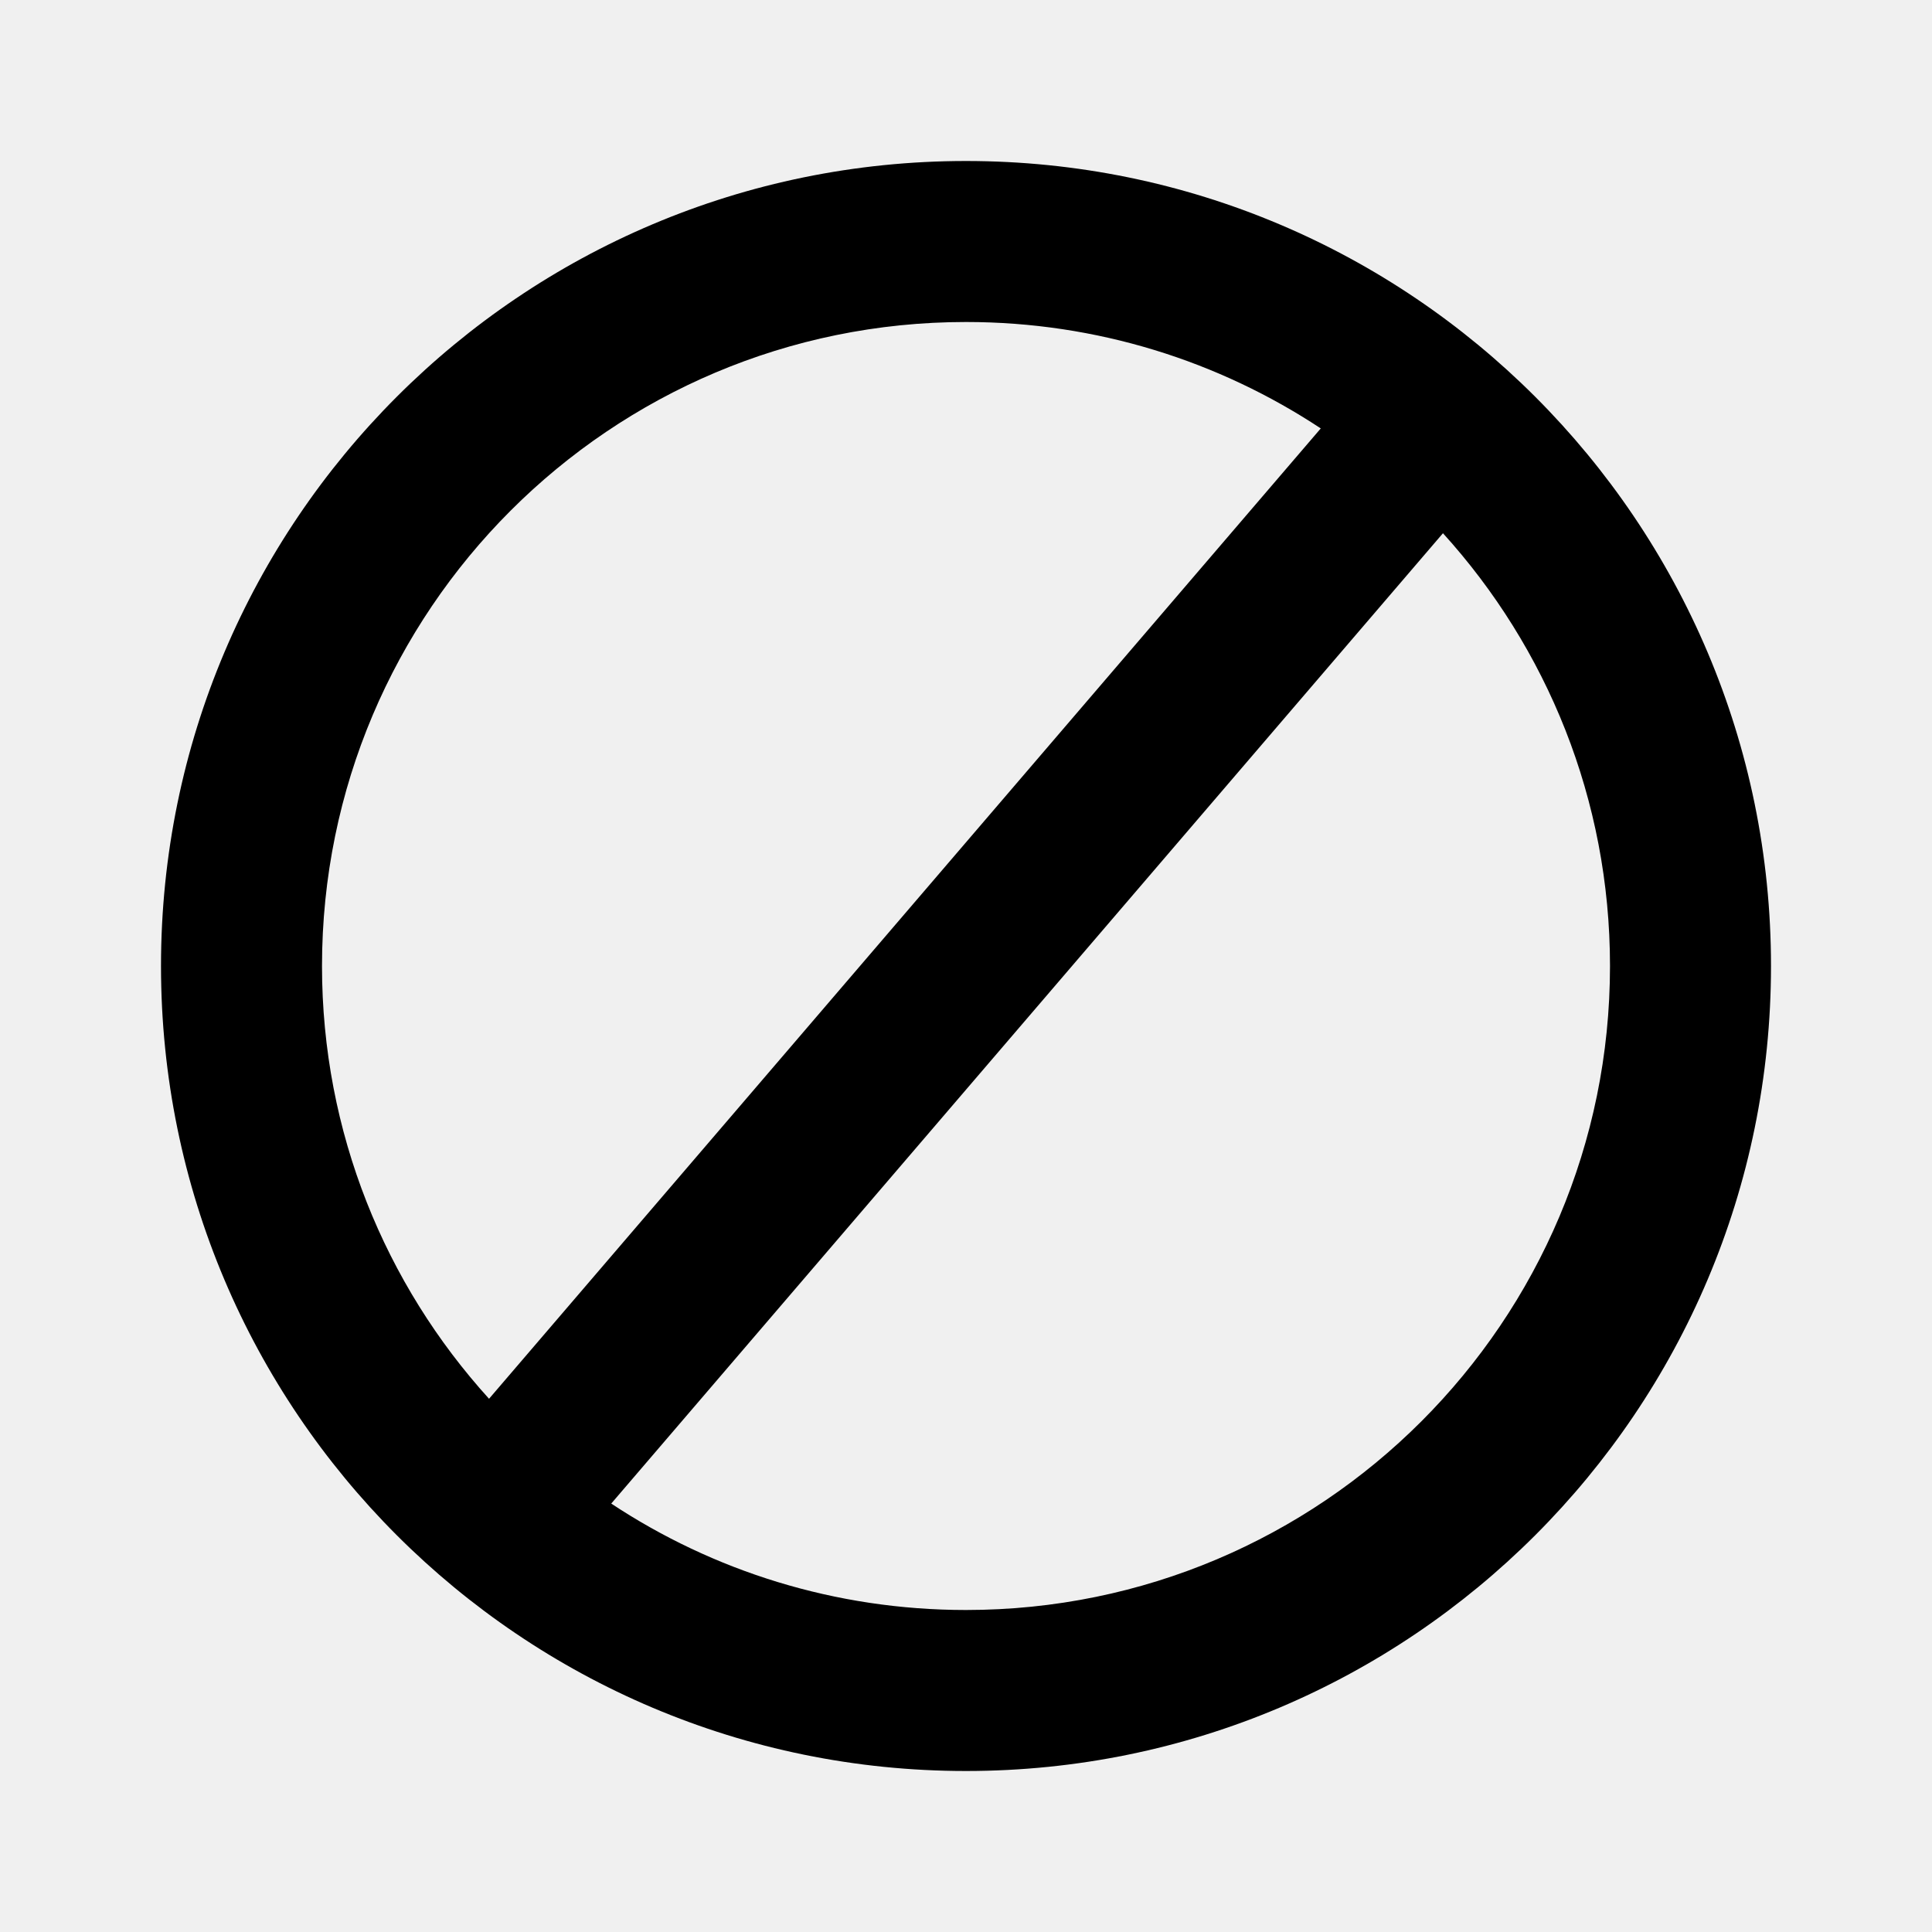
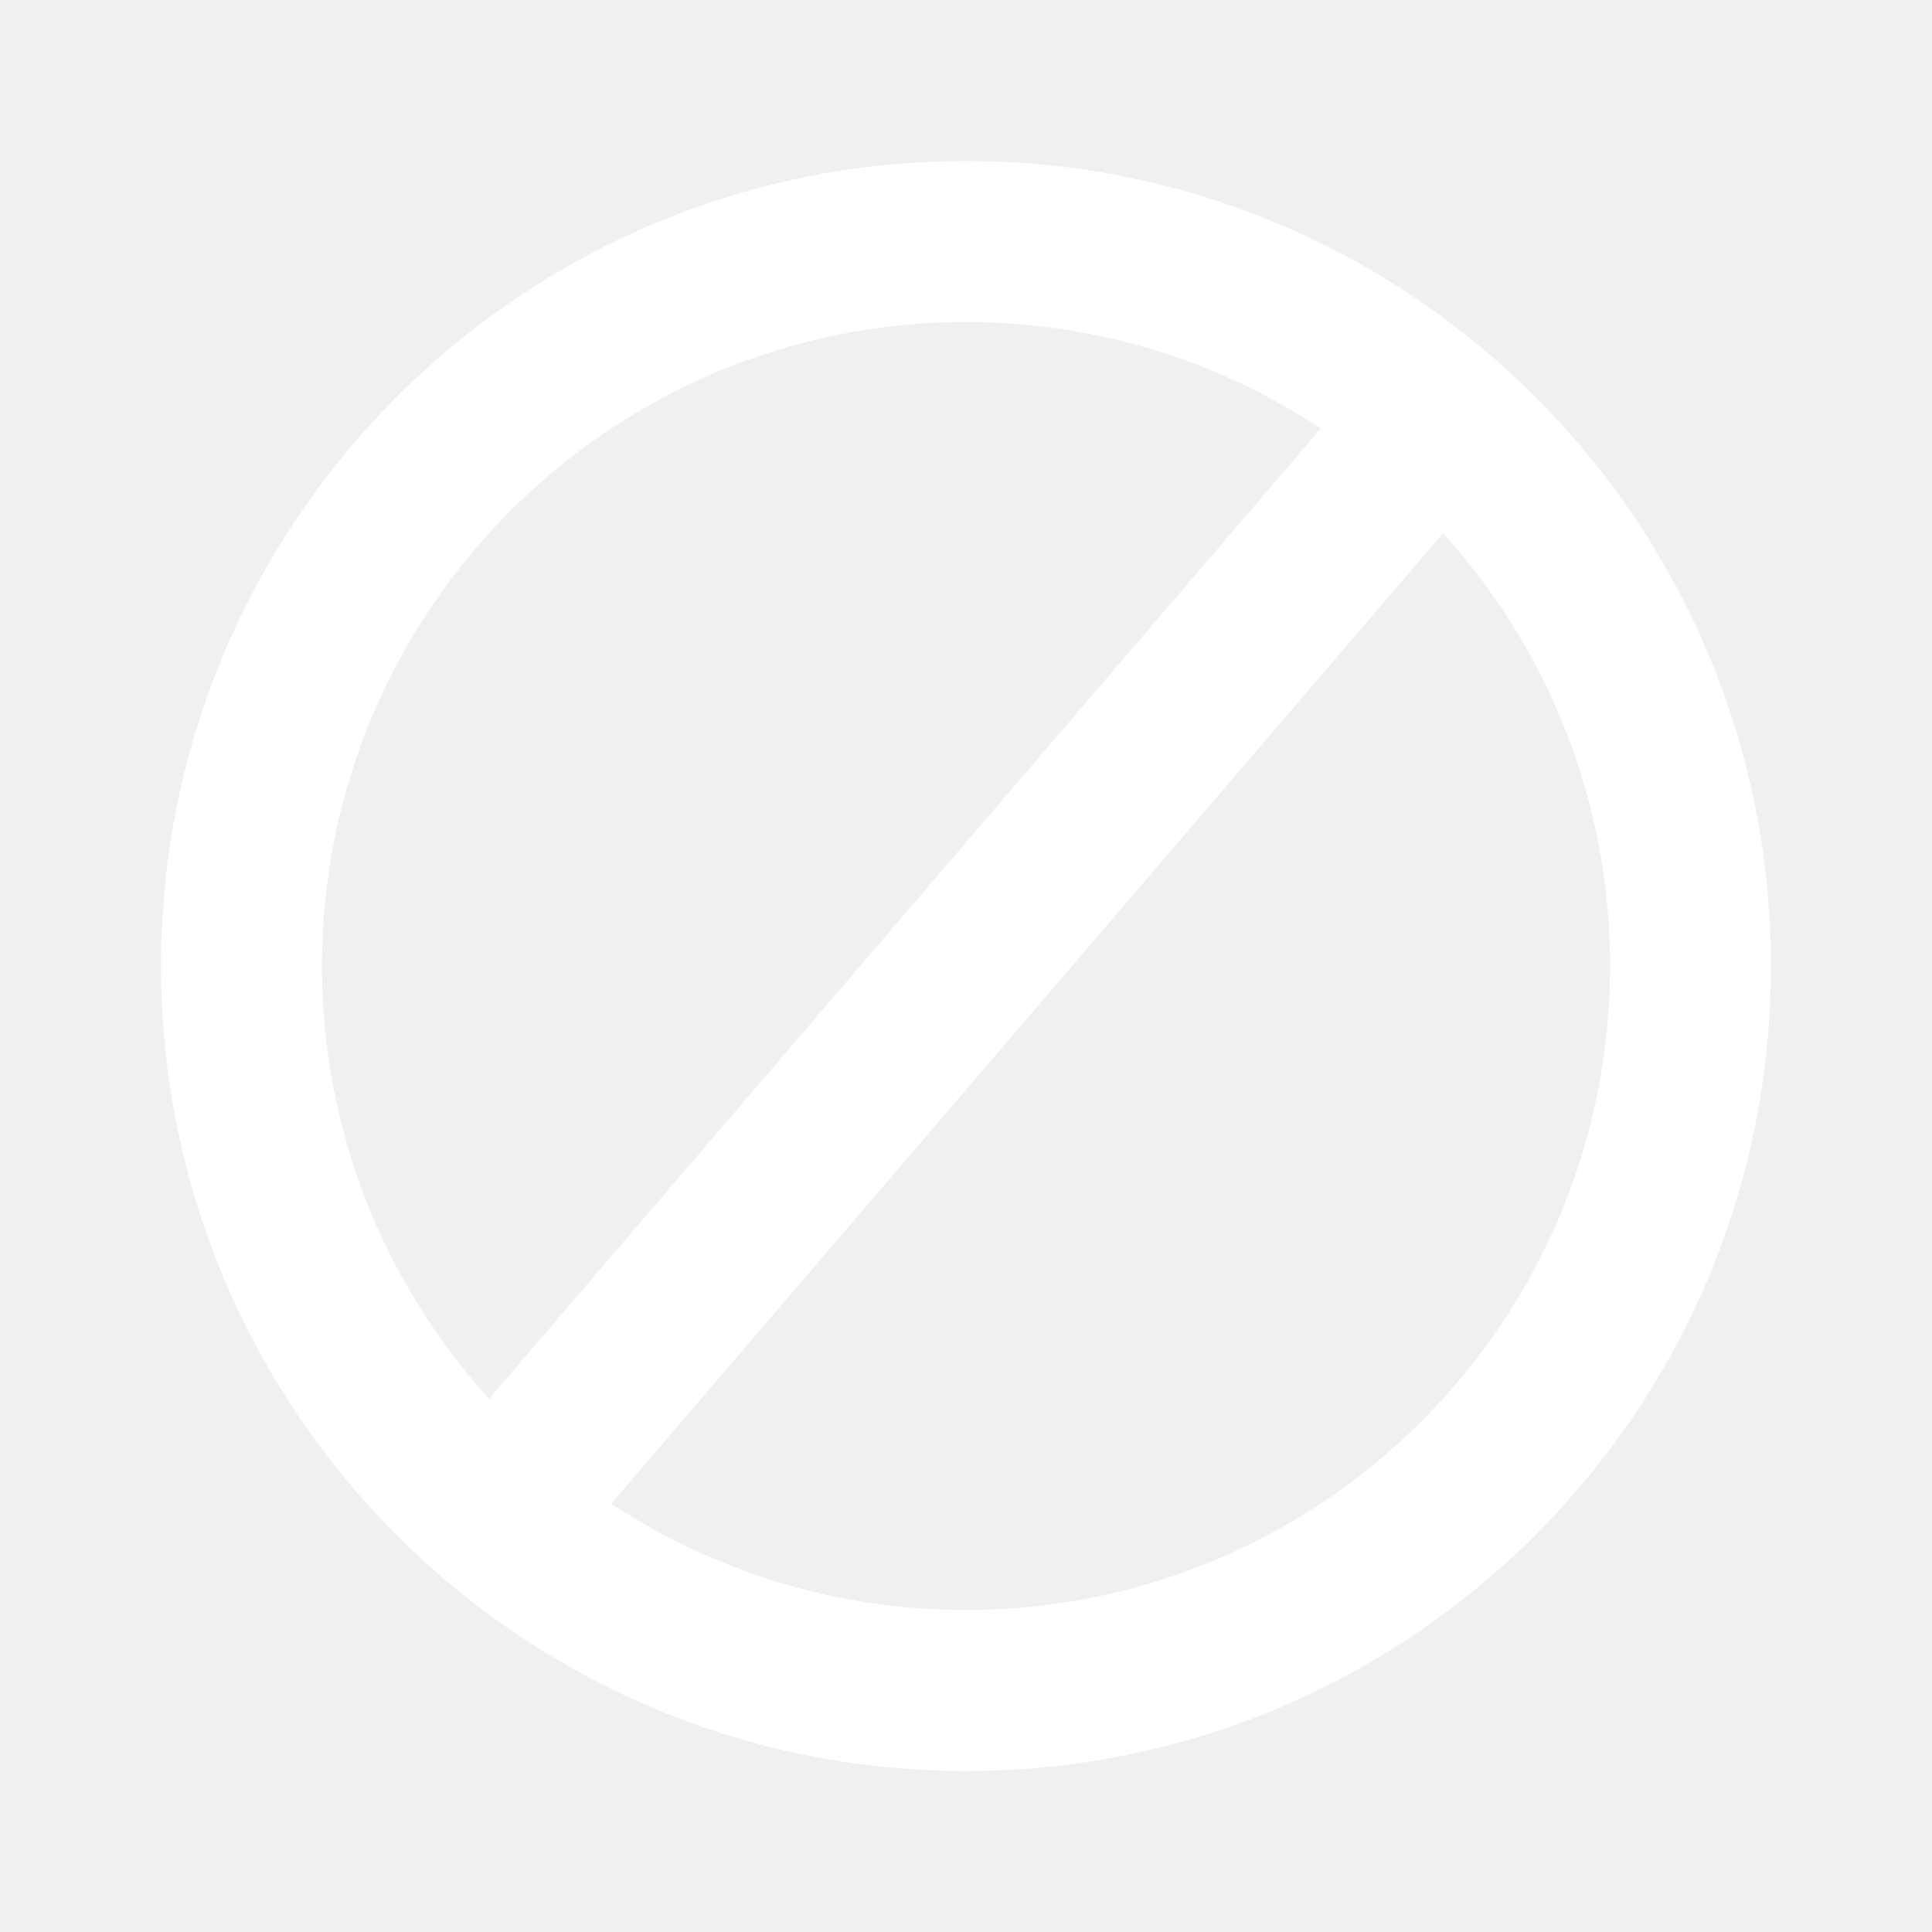
<svg xmlns="http://www.w3.org/2000/svg" width="800px" height="800px" viewBox="0 0 24 24" fill="none">
-   <path fill-rule="evenodd" clip-rule="evenodd" d="M4 12C4 7.582 7.582 4 12 4C13.628 4 15.143 4.487 16.407 5.322L6.075 17.376C4.786 15.955 4 14.069 4 12ZM7.593 18.678C8.857 19.514 10.372 20 12 20C16.418 20 20 16.418 20 12C20 9.931 19.214 8.045 17.925 6.624L7.593 18.678ZM12 2C6.477 2 2 6.477 2 12C2 17.523 6.477 22 12 22C17.523 22 22 17.523 22 12C22 6.477 17.523 2 12 2Z" fill="#000000" />
+   <path fill-rule="evenodd" clip-rule="evenodd" d="M4 12C4 7.582 7.582 4 12 4C13.628 4 15.143 4.487 16.407 5.322L6.075 17.376C4.786 15.955 4 14.069 4 12ZM7.593 18.678C8.857 19.514 10.372 20 12 20C16.418 20 20 16.418 20 12C20 9.931 19.214 8.045 17.925 6.624L7.593 18.678ZM12 2C6.477 2 2 6.477 2 12C2 17.523 6.477 22 12 22C17.523 22 22 17.523 22 12C22 6.477 17.523 2 12 2Z" fill="#ffffff" />
</svg>
